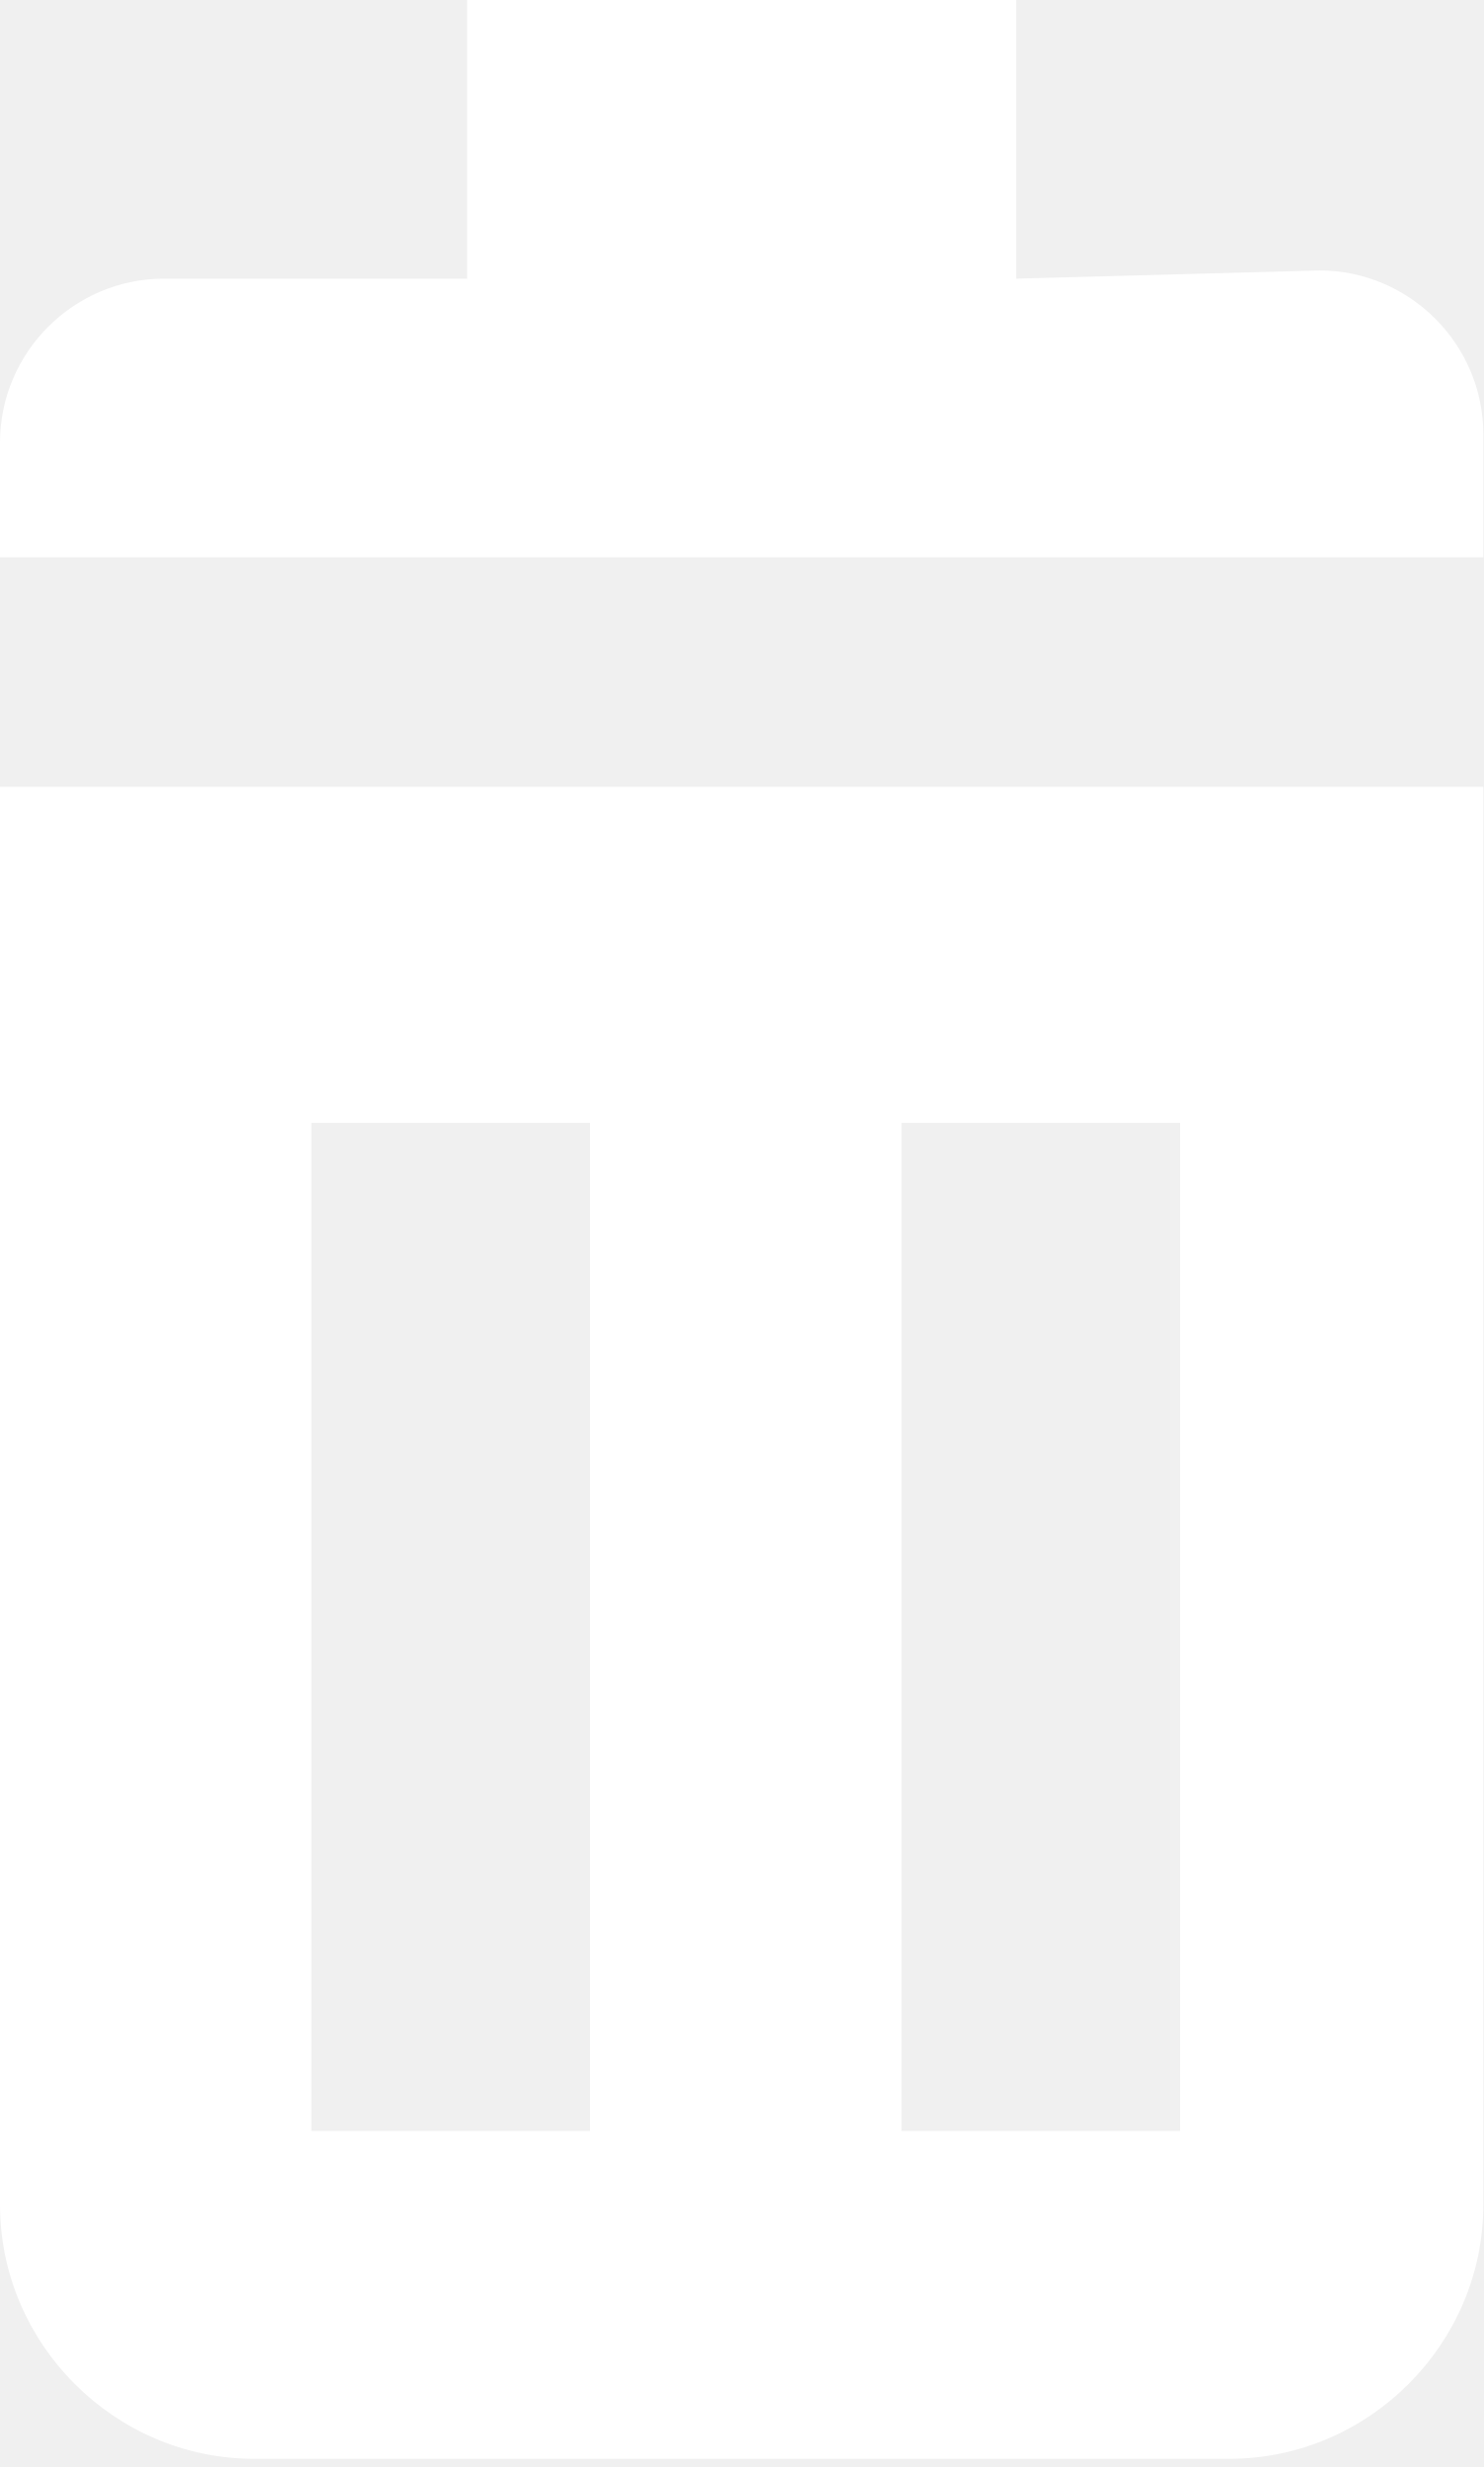
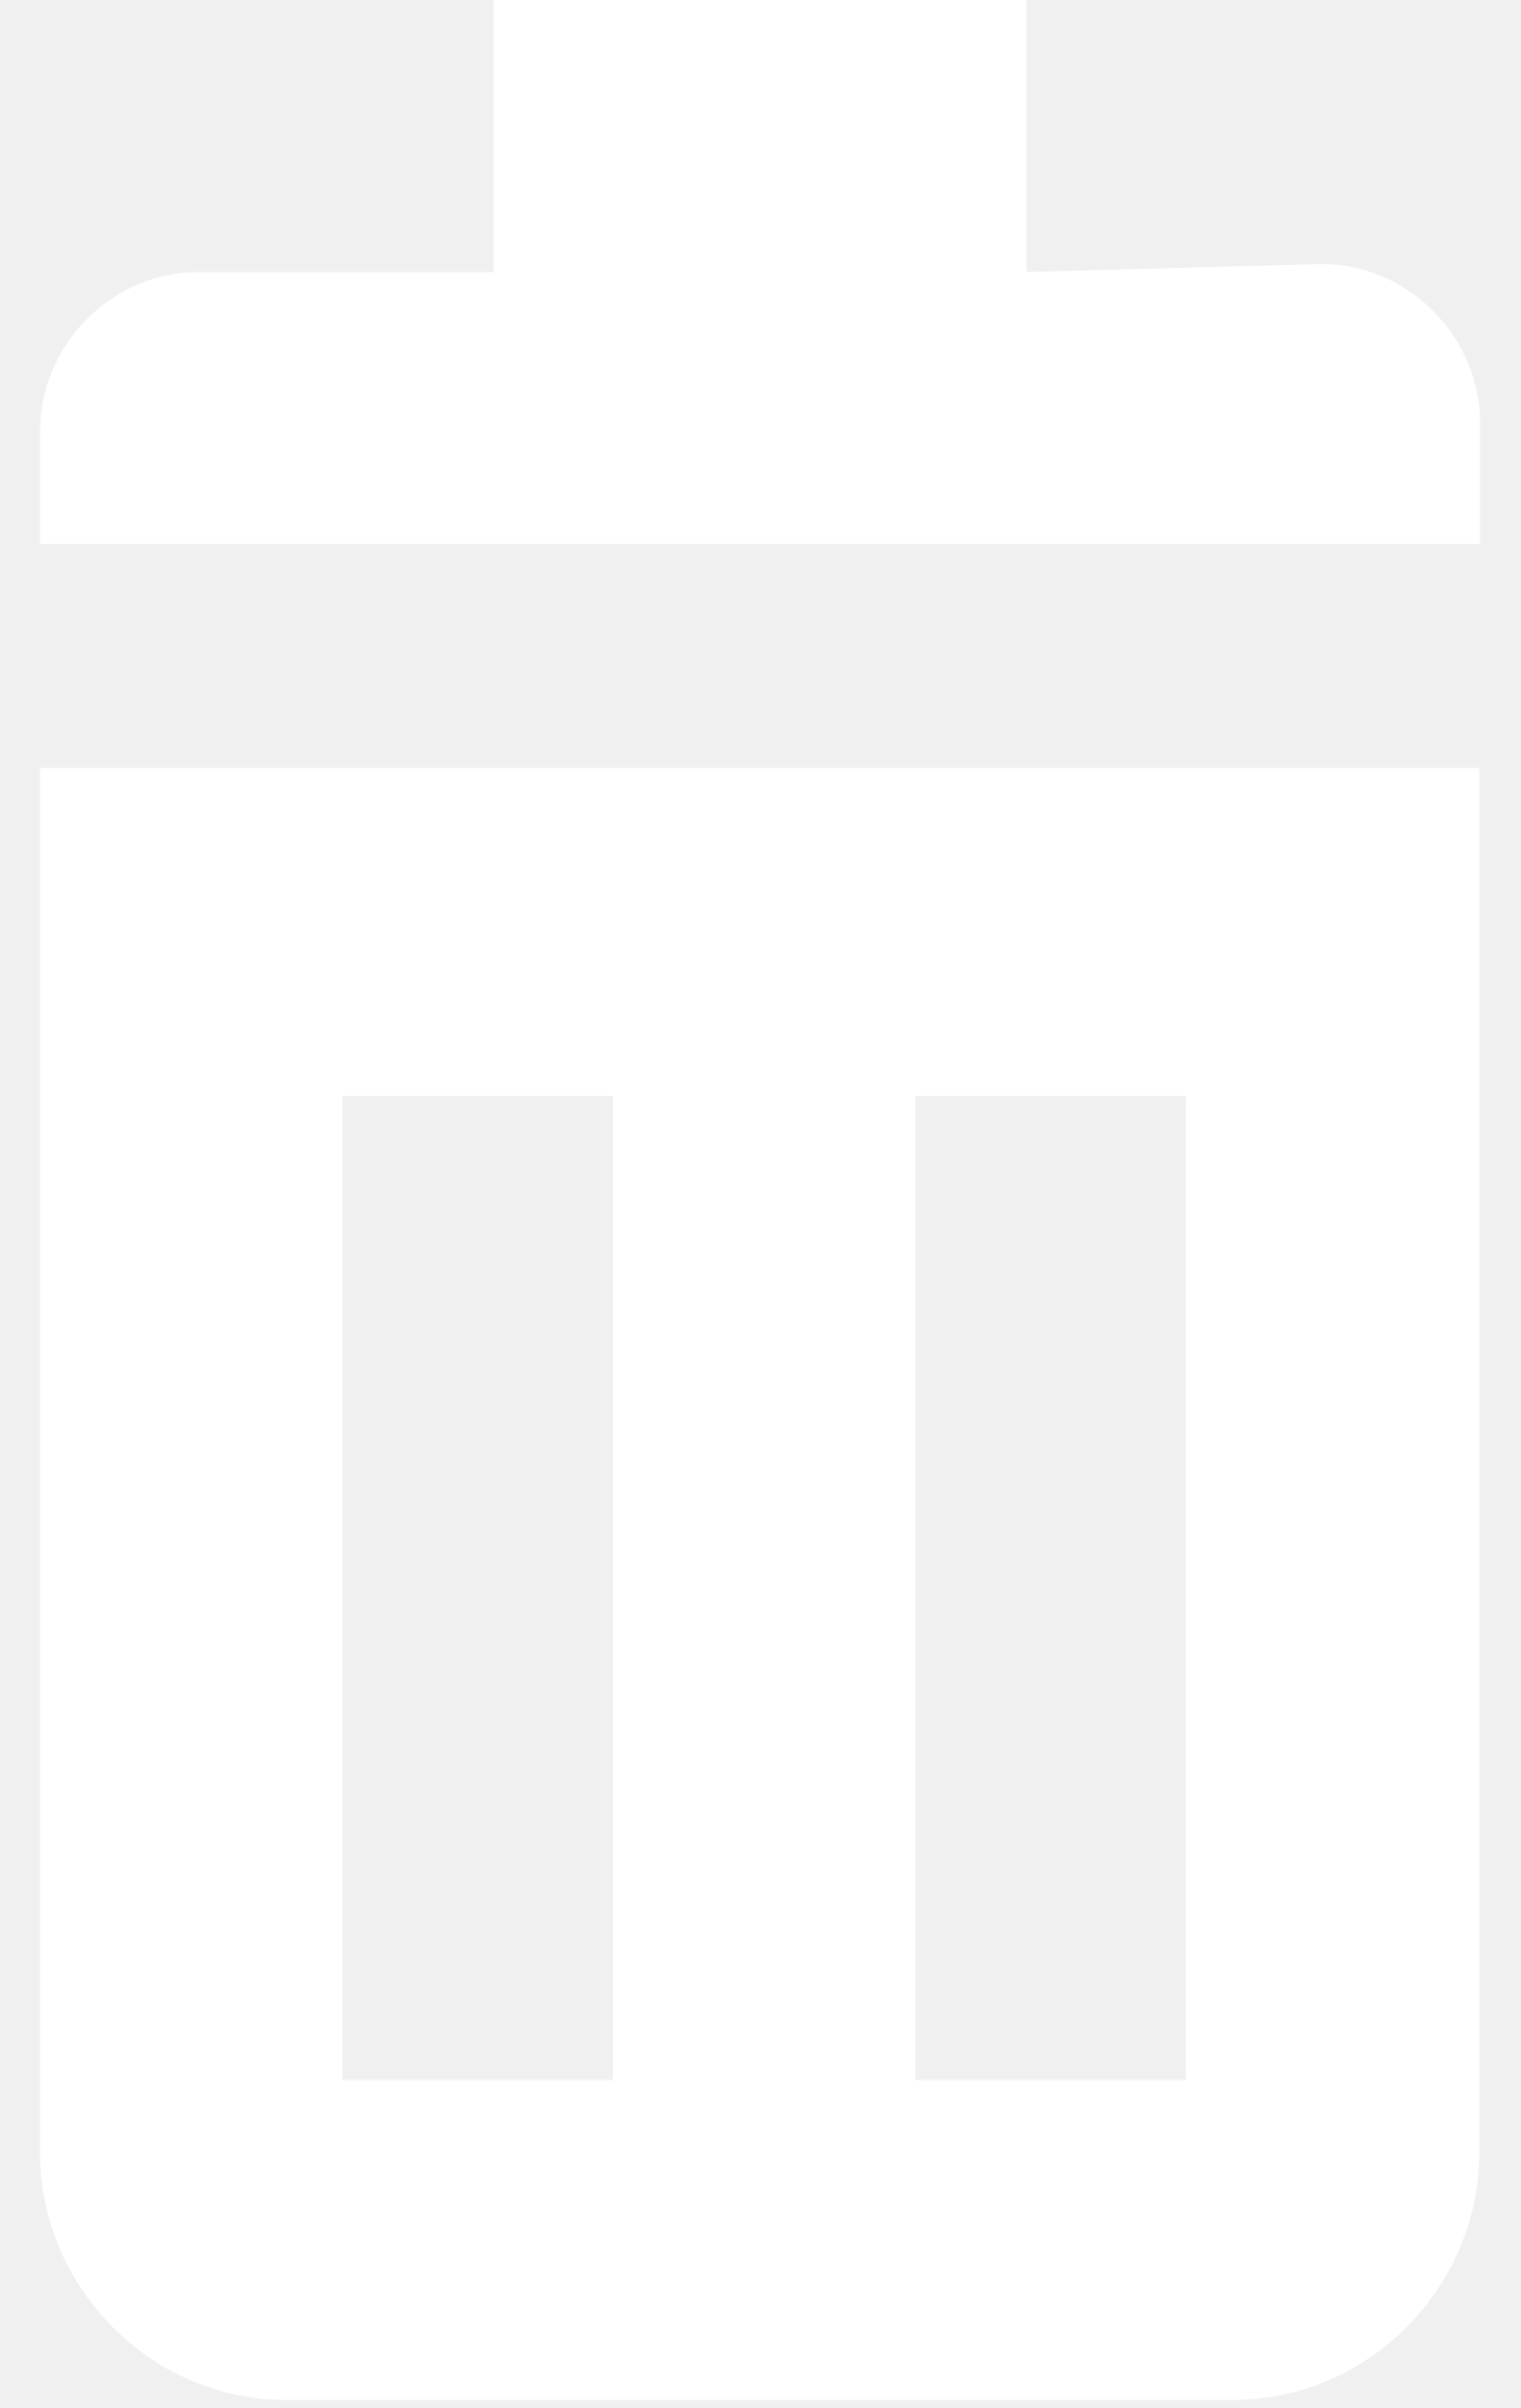
- <svg xmlns="http://www.w3.org/2000/svg" version="1.1" x="0px" y="0px" width="18.1px" height="30.1px" viewBox="0 0 18.1 30.1" style="enable-background:new 0 0 18.1 30.1;" xml:space="preserve">
-   <path style="fill:#FFFFFF;" d="M0,9.6v17.3C0,28.6,1.4,30,3.1,30H15c1.7,0,3.1-1.4,3.1-3.1V9.6H0z M7.2,26H3.8V13.7h3.4V26z   M14.4,26H11V13.7h3.4V26z" />
-   <path style="fill:#FFFFFF;" d="M12.4,3.4V0H5.7v3.4H2c-1.1,0-2,0.9-2,2v1.4h18.1V5.3c0-1.1-0.9-2-2-2L12.4,3.4L12.4,3.4z" />
+ <svg xmlns="http://www.w3.org/2000/svg" id="Layer_1" width="19" height="30.1" version="1.1" viewBox="0 0 19 30.1">
+   <defs>
+     <style>
+       .st0 {
+         fill: #fff;
+       }
+     </style>
+   </defs>
+   <path class="st0" d="M.5,9.6v17.3c0,1.7,1.39,3.1,3.08,3.1h11.83c1.69,0,3.08-1.4,3.08-3.1V9.6H.5ZM7.66,26h-3.38v-12.3h3.38v12.3ZM14.82,26h-3.38v-12.3h3.38v12.3Z" />
+   <path class="st0" d="M12.83,3.4V0h-6.66v3.4h-3.68c-1.09,0-1.99.9-1.99,2v1.4h18v-1.5c0-1.1-.9-2-1.99-2l-3.68.1h0Z" />
</svg>
